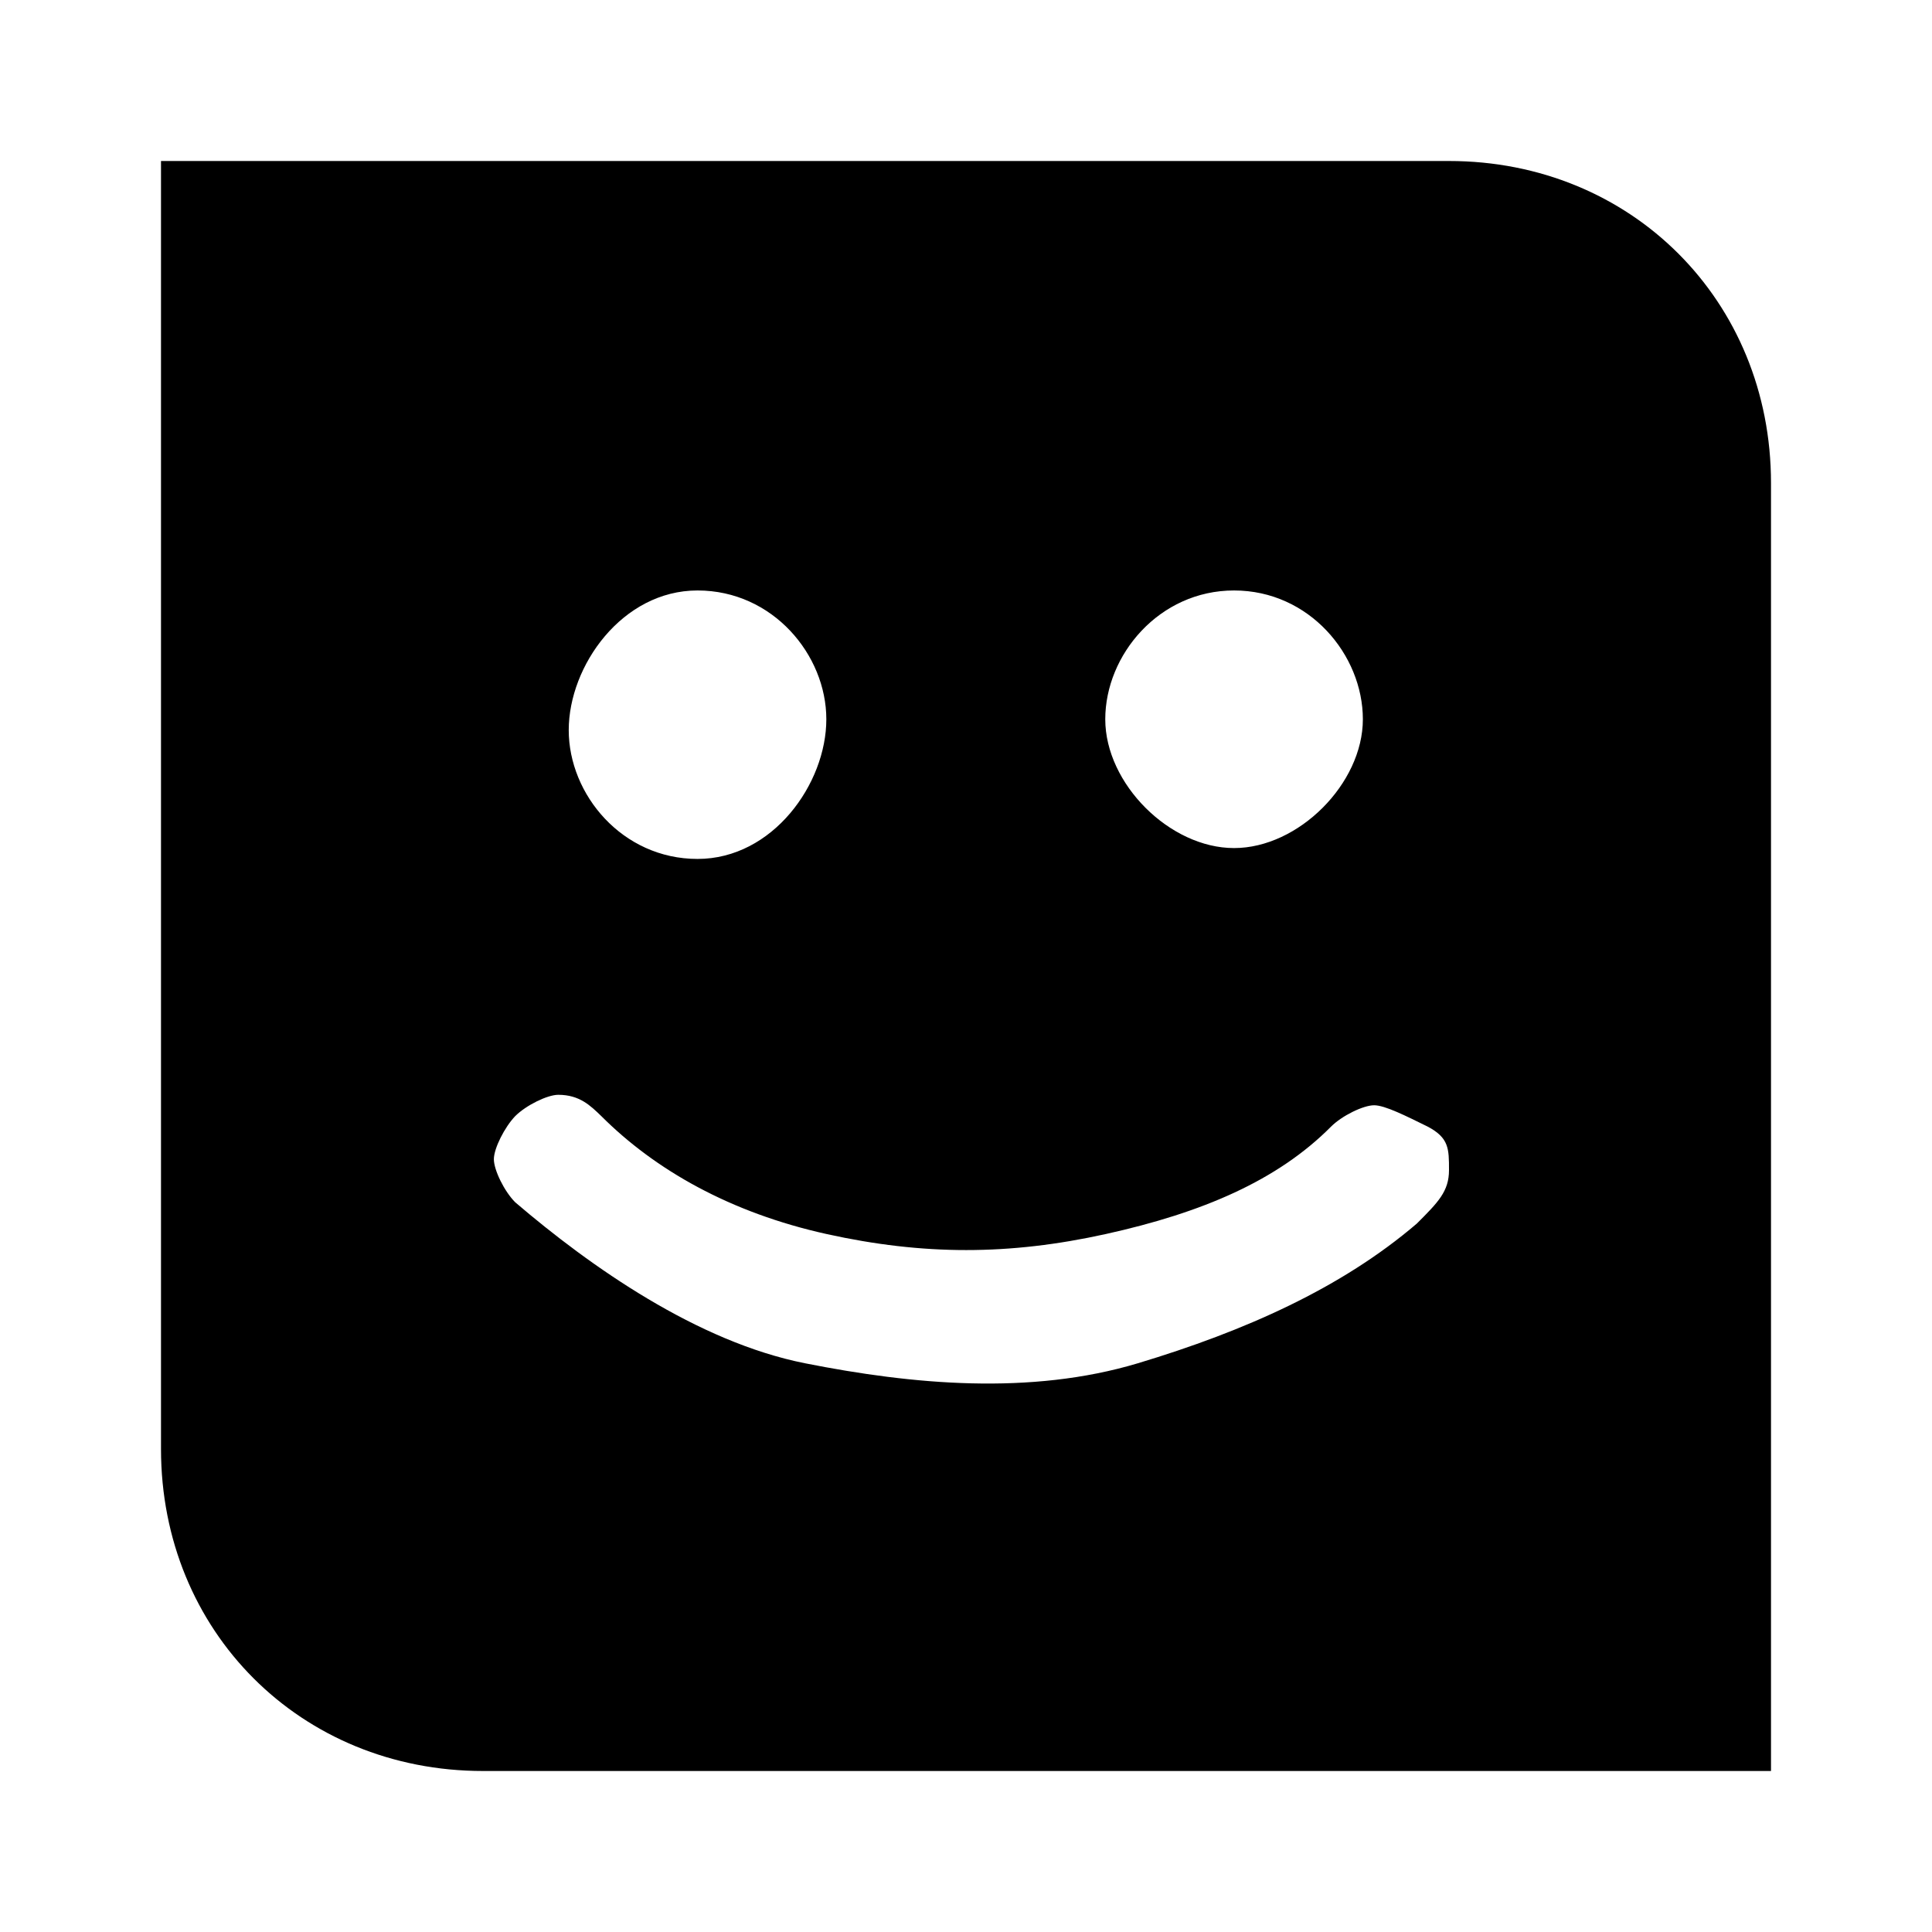
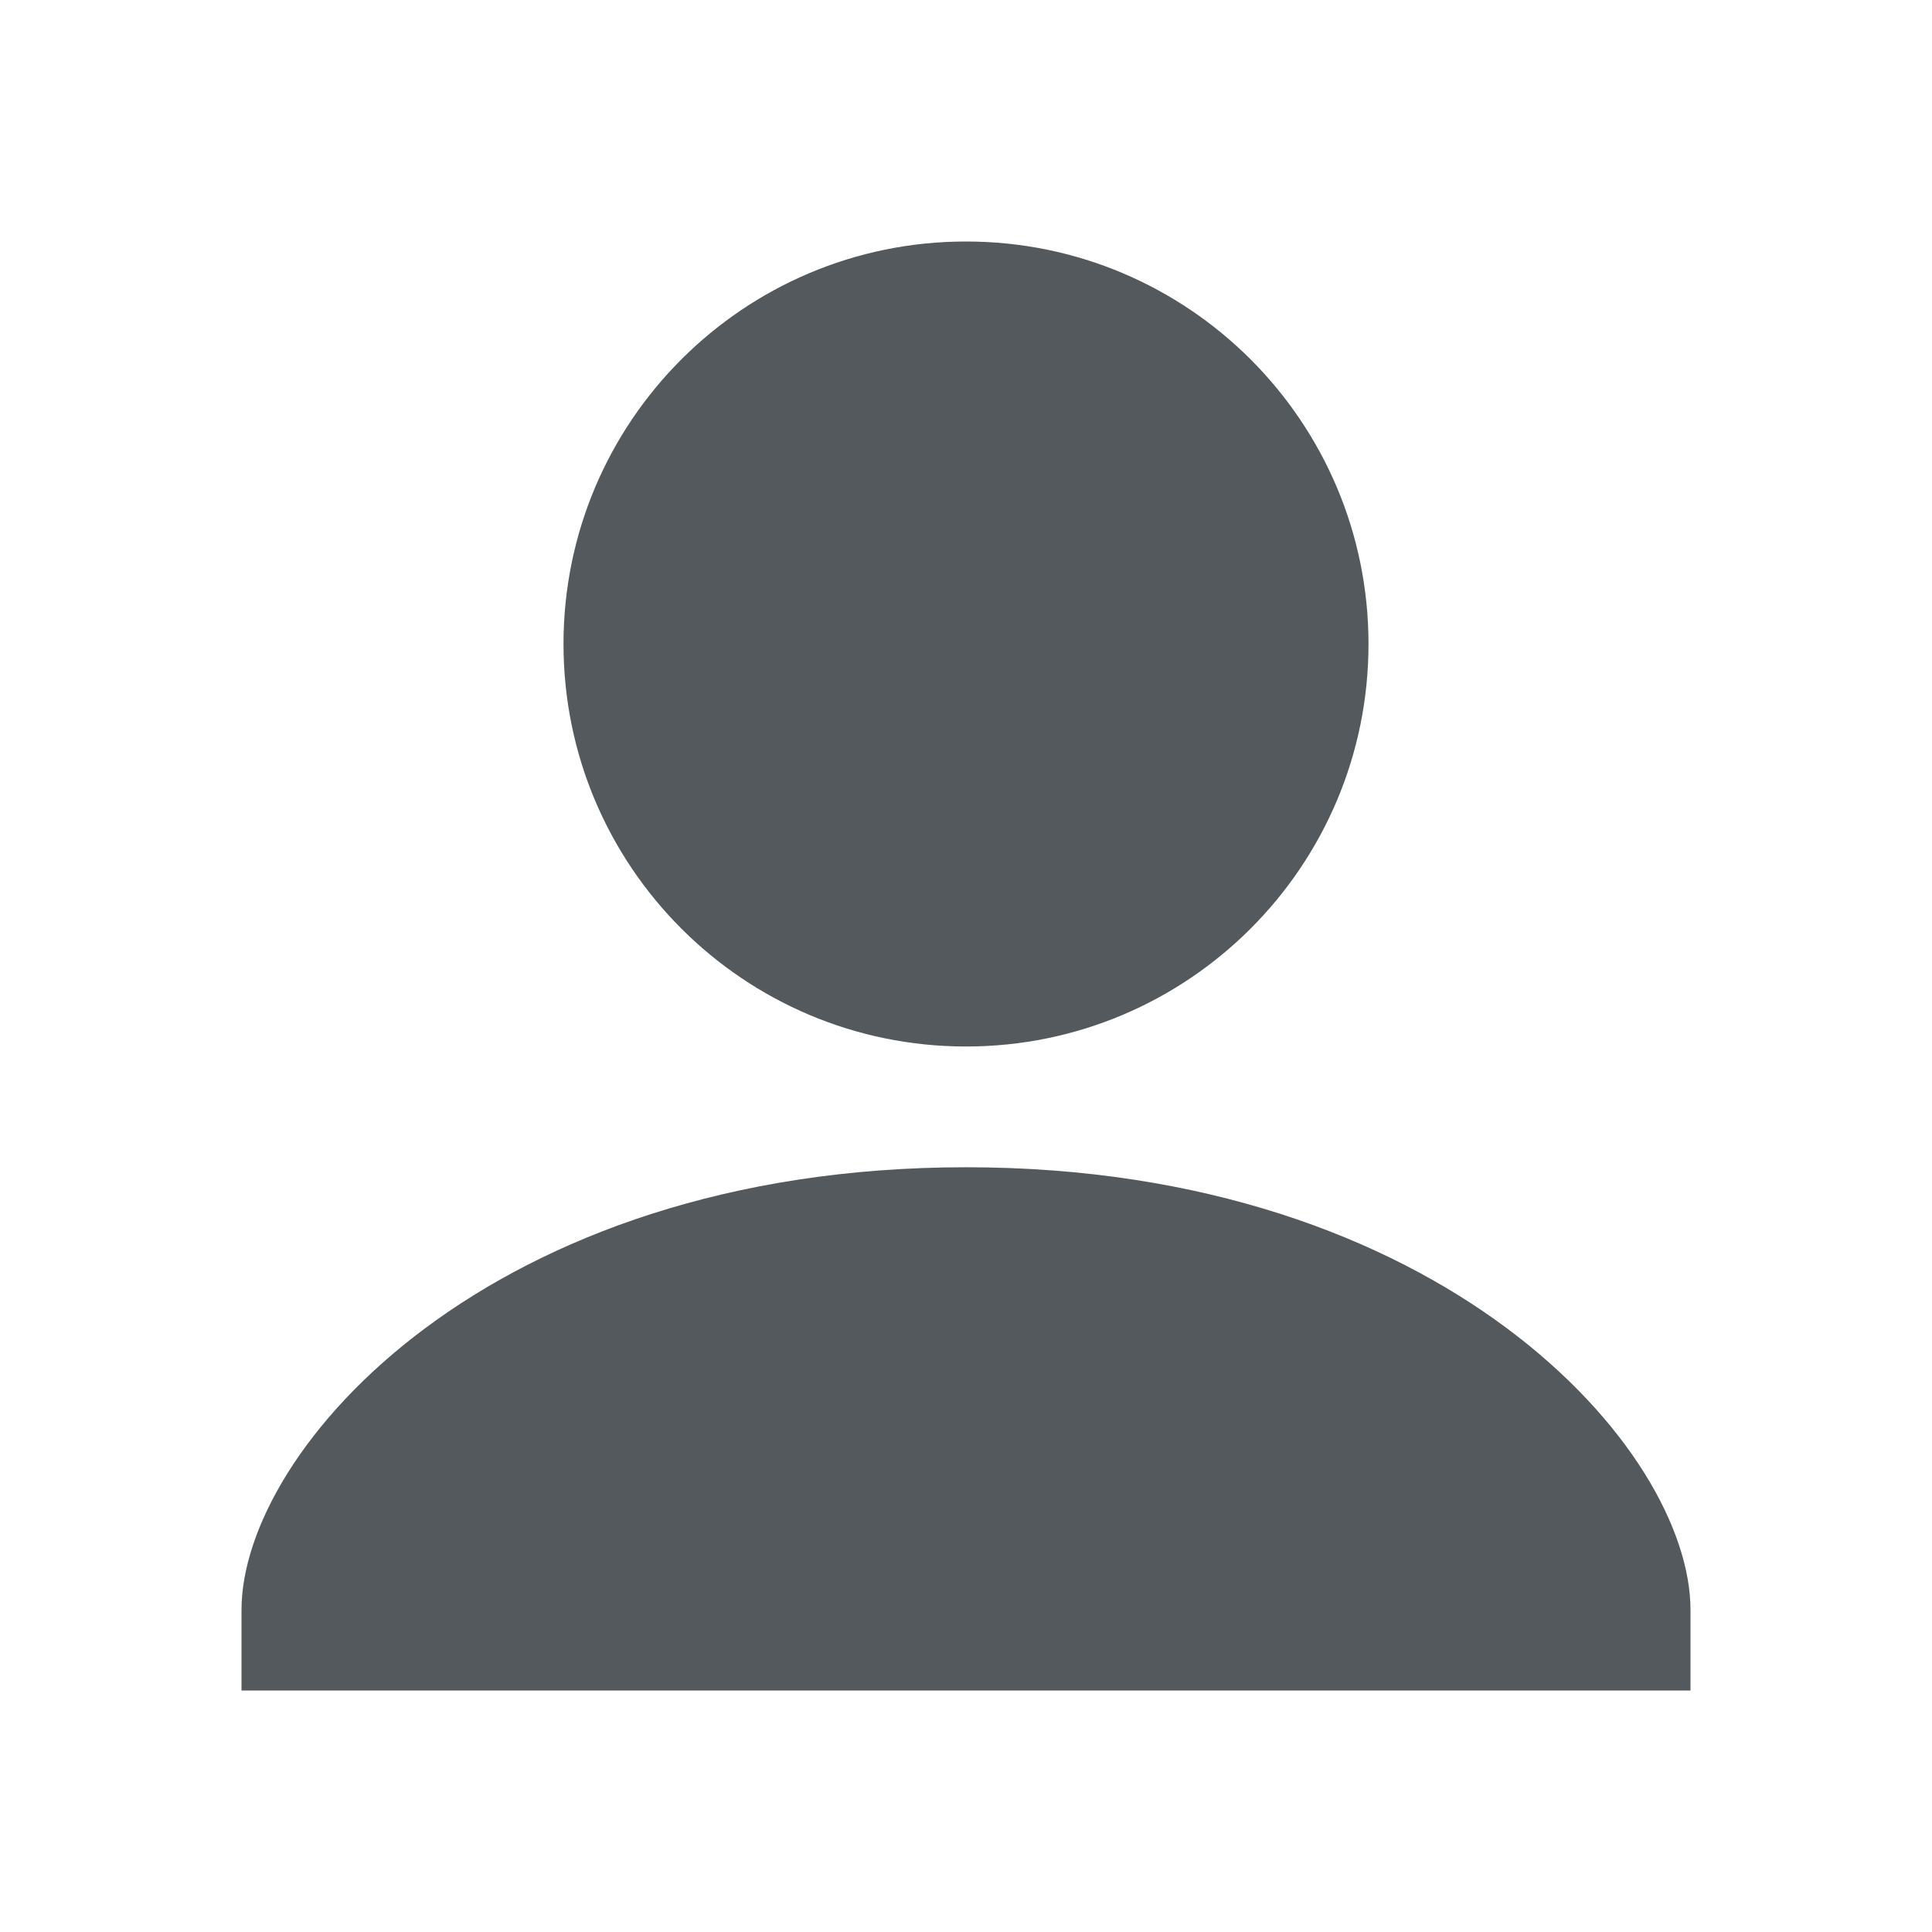
- <svg xmlns="http://www.w3.org/2000/svg" viewBox="0 0 48 48" width="48" height="48">
-   <path d="M36 4H4v32c0 4.53 3.47 8 8 8h32V12c0-4.53-3.47-8-8-8zm-5.34 10.67c1.87 0 3.2 1.6 3.2 3.2s-1.6 3.2-3.2 3.2-3.2-1.6-3.2-3.2 1.34-3.2 3.2-3.2zm-13.33 0c1.87 0 3.2 1.6 3.2 3.2s-1.33 3.47-3.2 3.47-3.2-1.6-3.2-3.2 1.33-3.47 3.2-3.47zM36 29.07c0 .53-.27.8-.8 1.33-1.87 1.6-4.27 2.67-6.93 3.47-2.67.8-5.6.53-8.27 0s-5.33-2.4-7.2-4c-.27-.27-.53-.8-.53-1.07s.27-.8.53-1.07c.27-.27.8-.53 1.07-.53.53 0 .8.27 1.07.53 1.33 1.33 3.2 2.4 5.6 2.93 2.4.53 4.53.53 6.93 0 2.4-.53 4.27-1.33 5.6-2.67.27-.27.8-.53 1.07-.53s.8.27 1.33.53c.53.28.53.55.53 1.08z" />
+ <svg xmlns="http://www.w3.org/2000/svg" viewBox="0 0 24 24" width="24" height="24">
+   <path d="M12 14.5c5.917 0 9 3.5 9 5.5v1H3v-1c0-2 3.083-5.5 9-5.5zM17 8A5 5 0 1 1 7 8a5 5 0 0 1 10 0z" fill="#54595D" fill-rule="evenodd" />
</svg>
